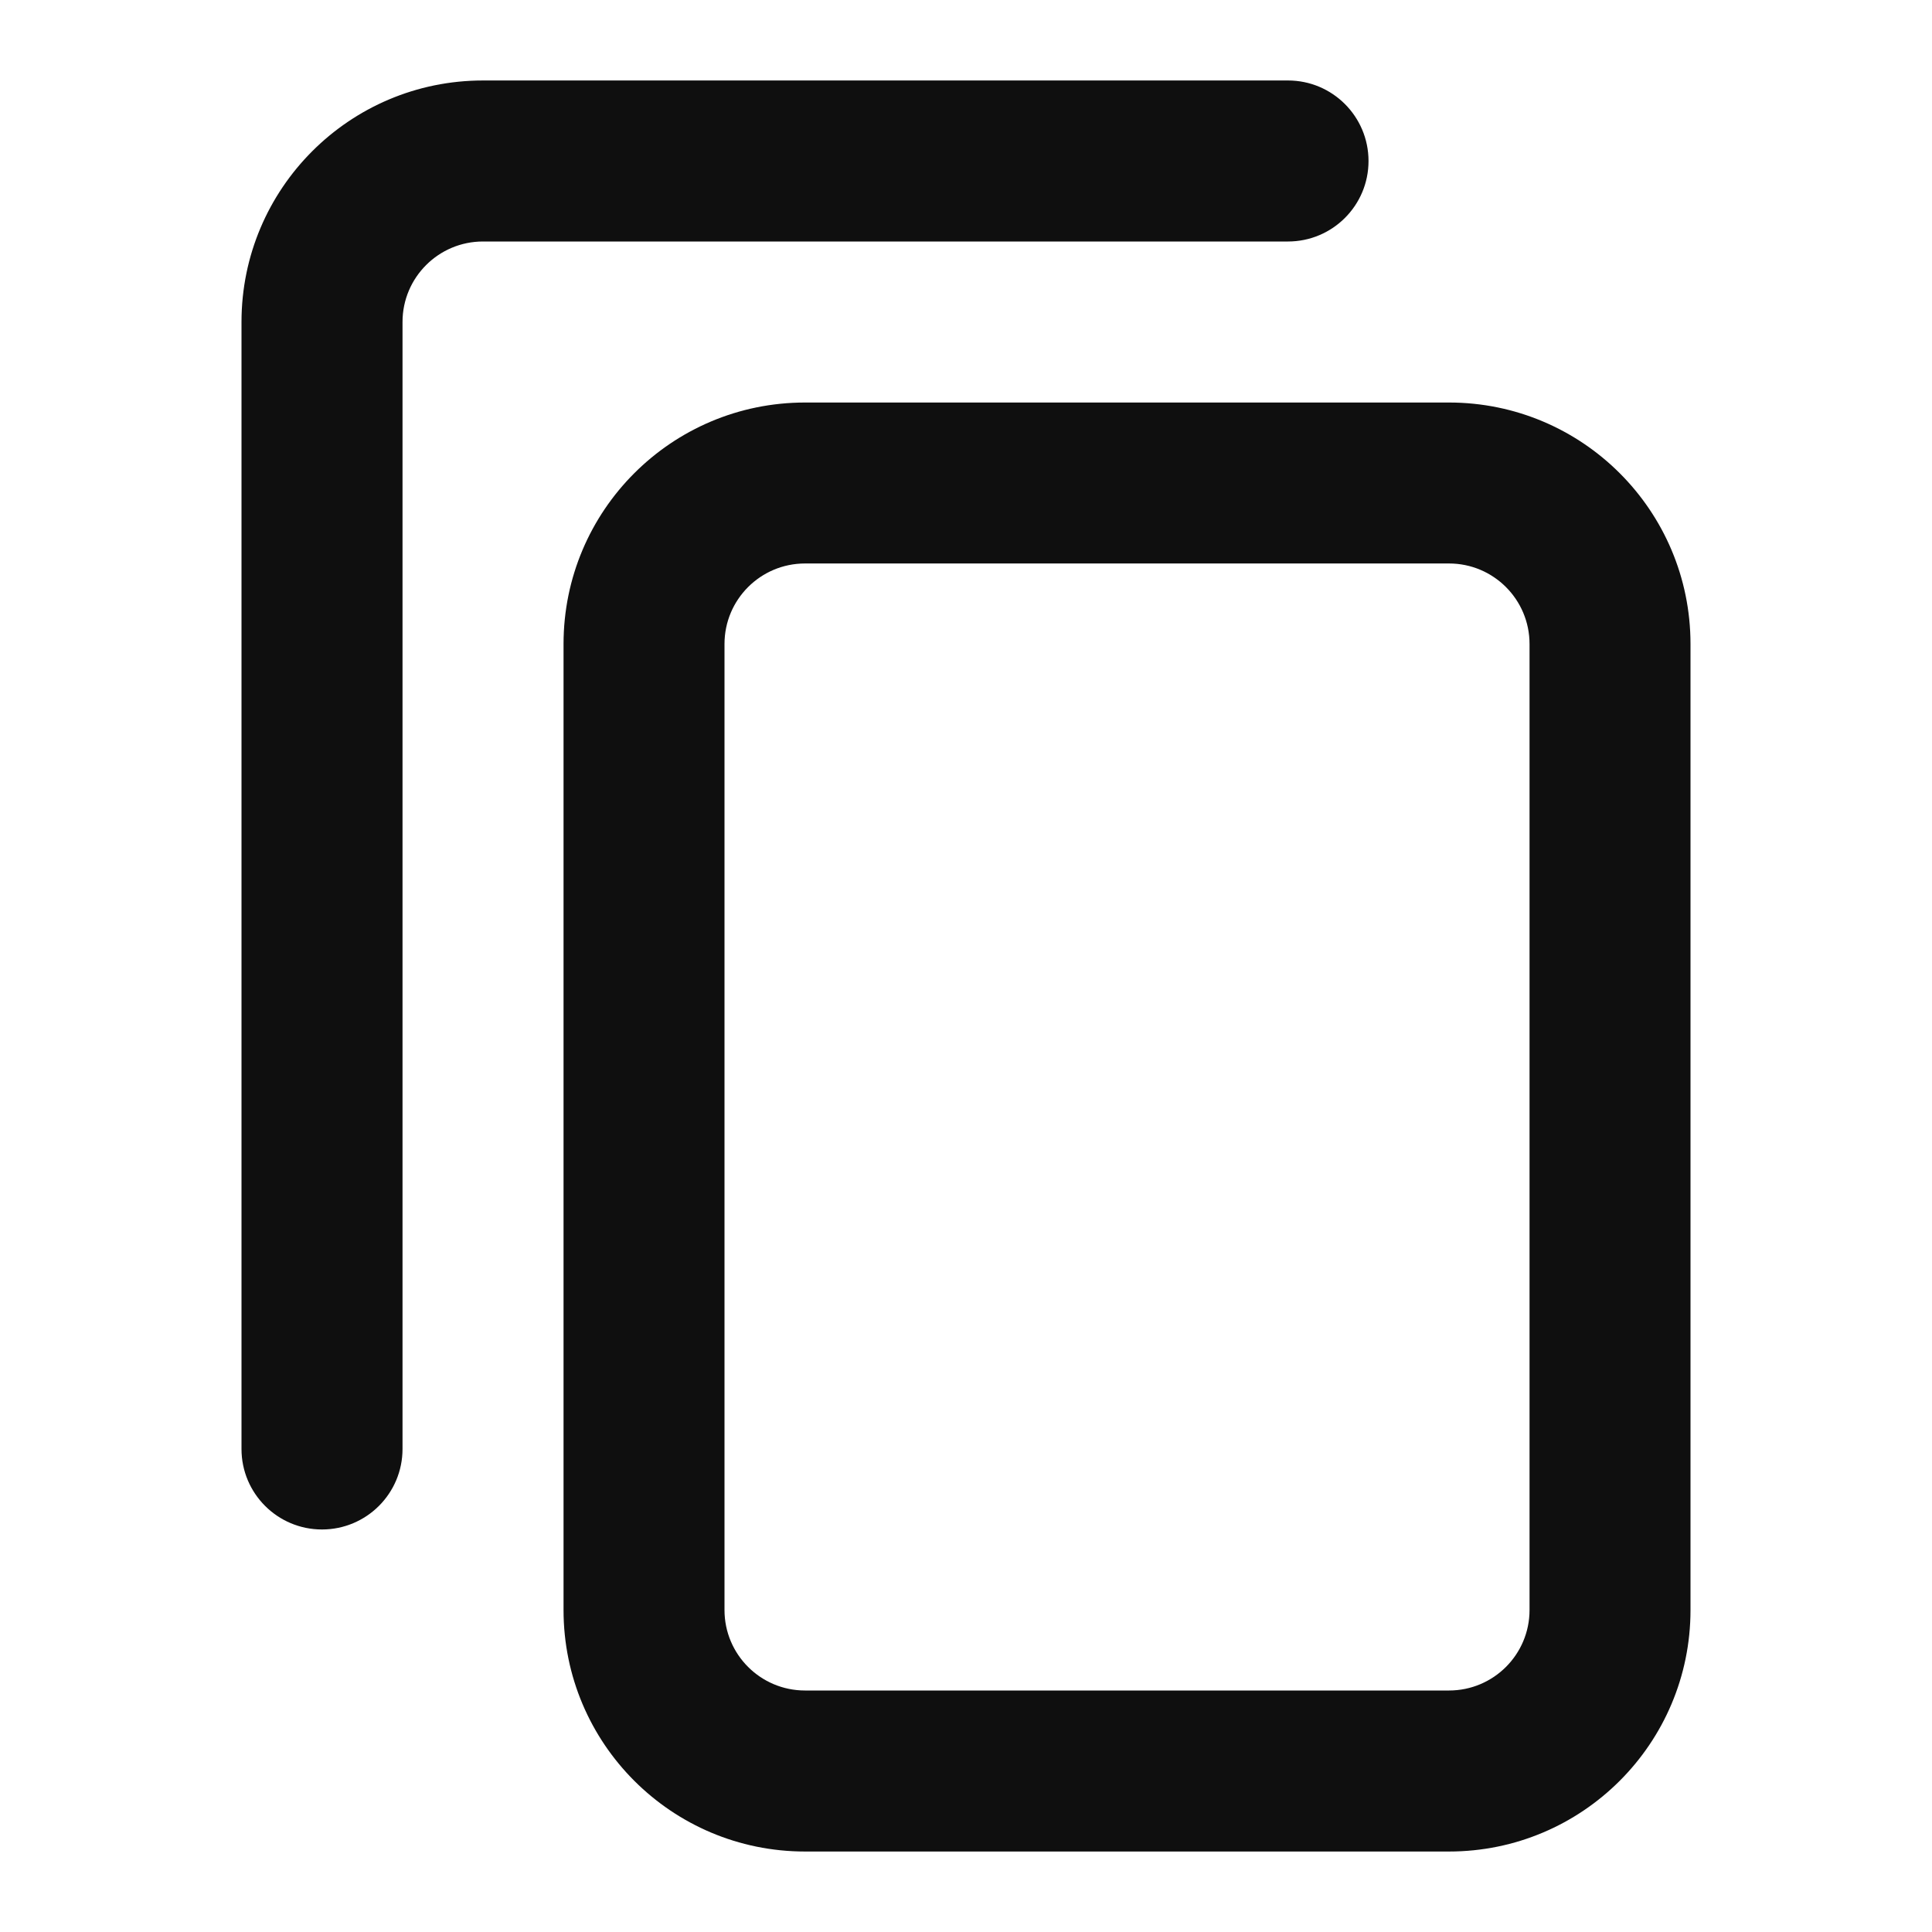
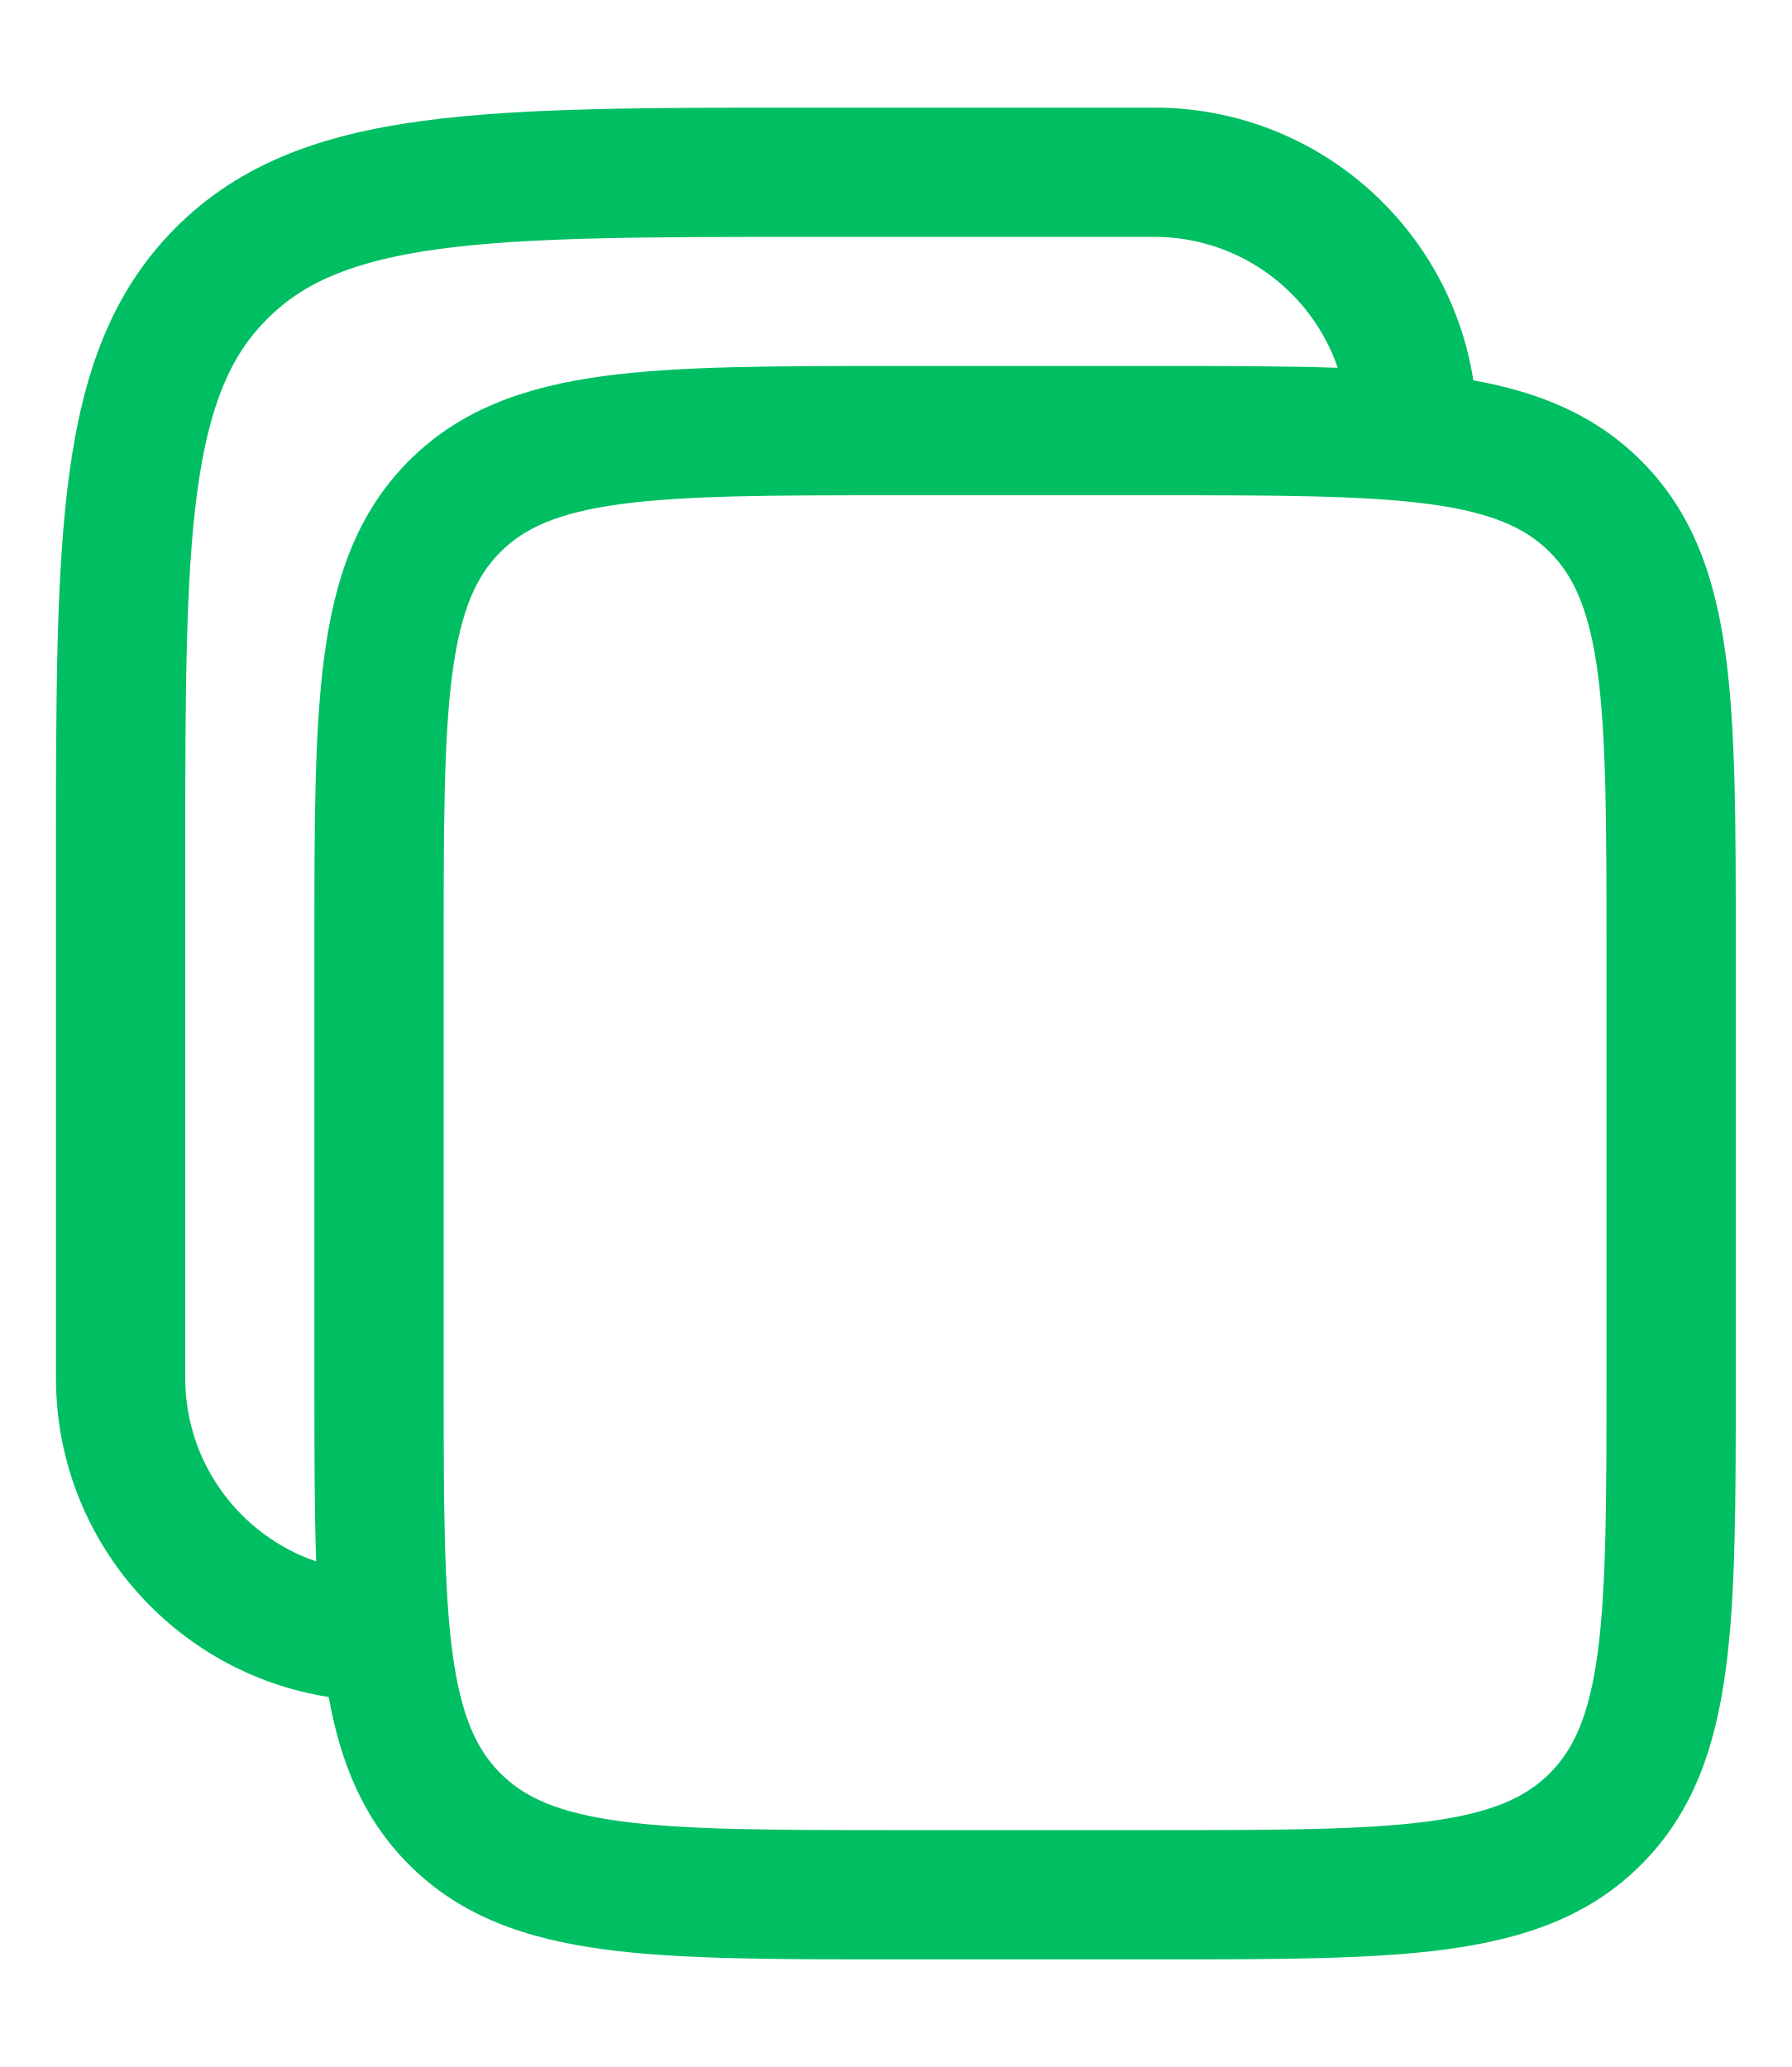
- <svg xmlns="http://www.w3.org/2000/svg" width="32" height="32" viewBox="0 0 32 32" fill="none">
-   <path fill-rule="evenodd" clip-rule="evenodd" d="M28 10.667C28 8.457 26.209 6.667 24 6.667H13.334C11.124 6.667 9.334 8.457 9.334 10.667V26.667C9.334 28.876 11.124 30.667 13.334 30.667H24C26.209 30.667 28 28.876 28 26.667V10.667ZM25.334 10.667C25.334 9.93 24.737 9.333 24 9.333H13.334C12.597 9.333 12 9.93 12 10.667V26.667C12 27.403 12.597 28 13.334 28H24C24.737 28 25.334 27.403 25.334 26.667V10.667Z" fill="#0F0F0F" />
-   <path d="M8 4H21.333C22.07 4 22.667 3.403 22.667 2.667C22.667 1.93 22.07 1.333 21.333 1.333H8C5.791 1.333 4 3.124 4 5.333V24C4 24.736 4.597 25.333 5.333 25.333C6.07 25.333 6.667 24.736 6.667 24V5.333C6.667 4.597 7.264 4 8 4Z" fill="#0F0F0F" />
+ <svg xmlns="http://www.w3.org/2000/svg" width="13" height="15" viewBox="0 0 13 15" fill="none">
+   <path fill-rule="evenodd" clip-rule="evenodd" d="M8.375 0.781H5.84C4.691 0.781 3.781 0.781 3.069 0.877C2.337 0.975 1.744 1.183 1.276 1.651C0.808 2.119 0.6 2.712 0.502 3.444C0.406 4.156 0.406 5.066 0.406 6.215V10C0.406 11.17 1.264 12.14 2.385 12.315C2.471 12.793 2.636 13.2 2.968 13.532C3.344 13.909 3.818 14.07 4.38 14.146C4.922 14.219 5.611 14.219 6.466 14.219H8.409C9.264 14.219 9.953 14.219 10.495 14.146C11.057 14.07 11.531 13.909 11.907 13.532C12.284 13.156 12.445 12.682 12.521 12.12C12.594 11.578 12.594 10.889 12.594 10.034V6.841C12.594 5.986 12.594 5.297 12.521 4.755C12.445 4.193 12.284 3.719 11.907 3.343C11.575 3.011 11.168 2.846 10.69 2.76C10.515 1.639 9.545 0.781 8.375 0.781ZM9.706 2.669C9.517 2.116 8.992 1.719 8.375 1.719H5.875C4.683 1.719 3.837 1.72 3.194 1.806C2.565 1.891 2.203 2.049 1.939 2.314C1.674 2.578 1.516 2.94 1.431 3.569C1.345 4.212 1.344 5.058 1.344 6.25V10C1.344 10.617 1.741 11.142 2.294 11.331C2.281 10.95 2.281 10.519 2.281 10.034V6.841C2.281 5.986 2.281 5.297 2.354 4.755C2.43 4.193 2.592 3.719 2.968 3.343C3.344 2.967 3.818 2.805 4.38 2.729C4.922 2.656 5.611 2.656 6.466 2.656H8.409C8.894 2.656 9.325 2.656 9.706 2.669ZM3.631 4.006C3.804 3.833 4.046 3.72 4.505 3.658C4.977 3.595 5.603 3.594 6.5 3.594H8.375C9.272 3.594 9.898 3.595 10.37 3.658C10.829 3.72 11.071 3.833 11.244 4.006C11.417 4.179 11.53 4.421 11.592 4.88C11.655 5.352 11.656 5.978 11.656 6.875V10C11.656 10.897 11.655 11.523 11.592 11.995C11.53 12.454 11.417 12.696 11.244 12.869C11.071 13.042 10.829 13.155 10.37 13.217C9.898 13.28 9.272 13.281 8.375 13.281H6.5C5.603 13.281 4.977 13.28 4.505 13.217C4.046 13.155 3.804 13.042 3.631 12.869C3.458 12.696 3.345 12.454 3.283 11.995C3.22 11.523 3.219 10.897 3.219 10V6.875C3.219 5.978 3.22 5.352 3.283 4.88C3.345 4.421 3.458 4.179 3.631 4.006Z" fill="#00BF63" />
</svg>
